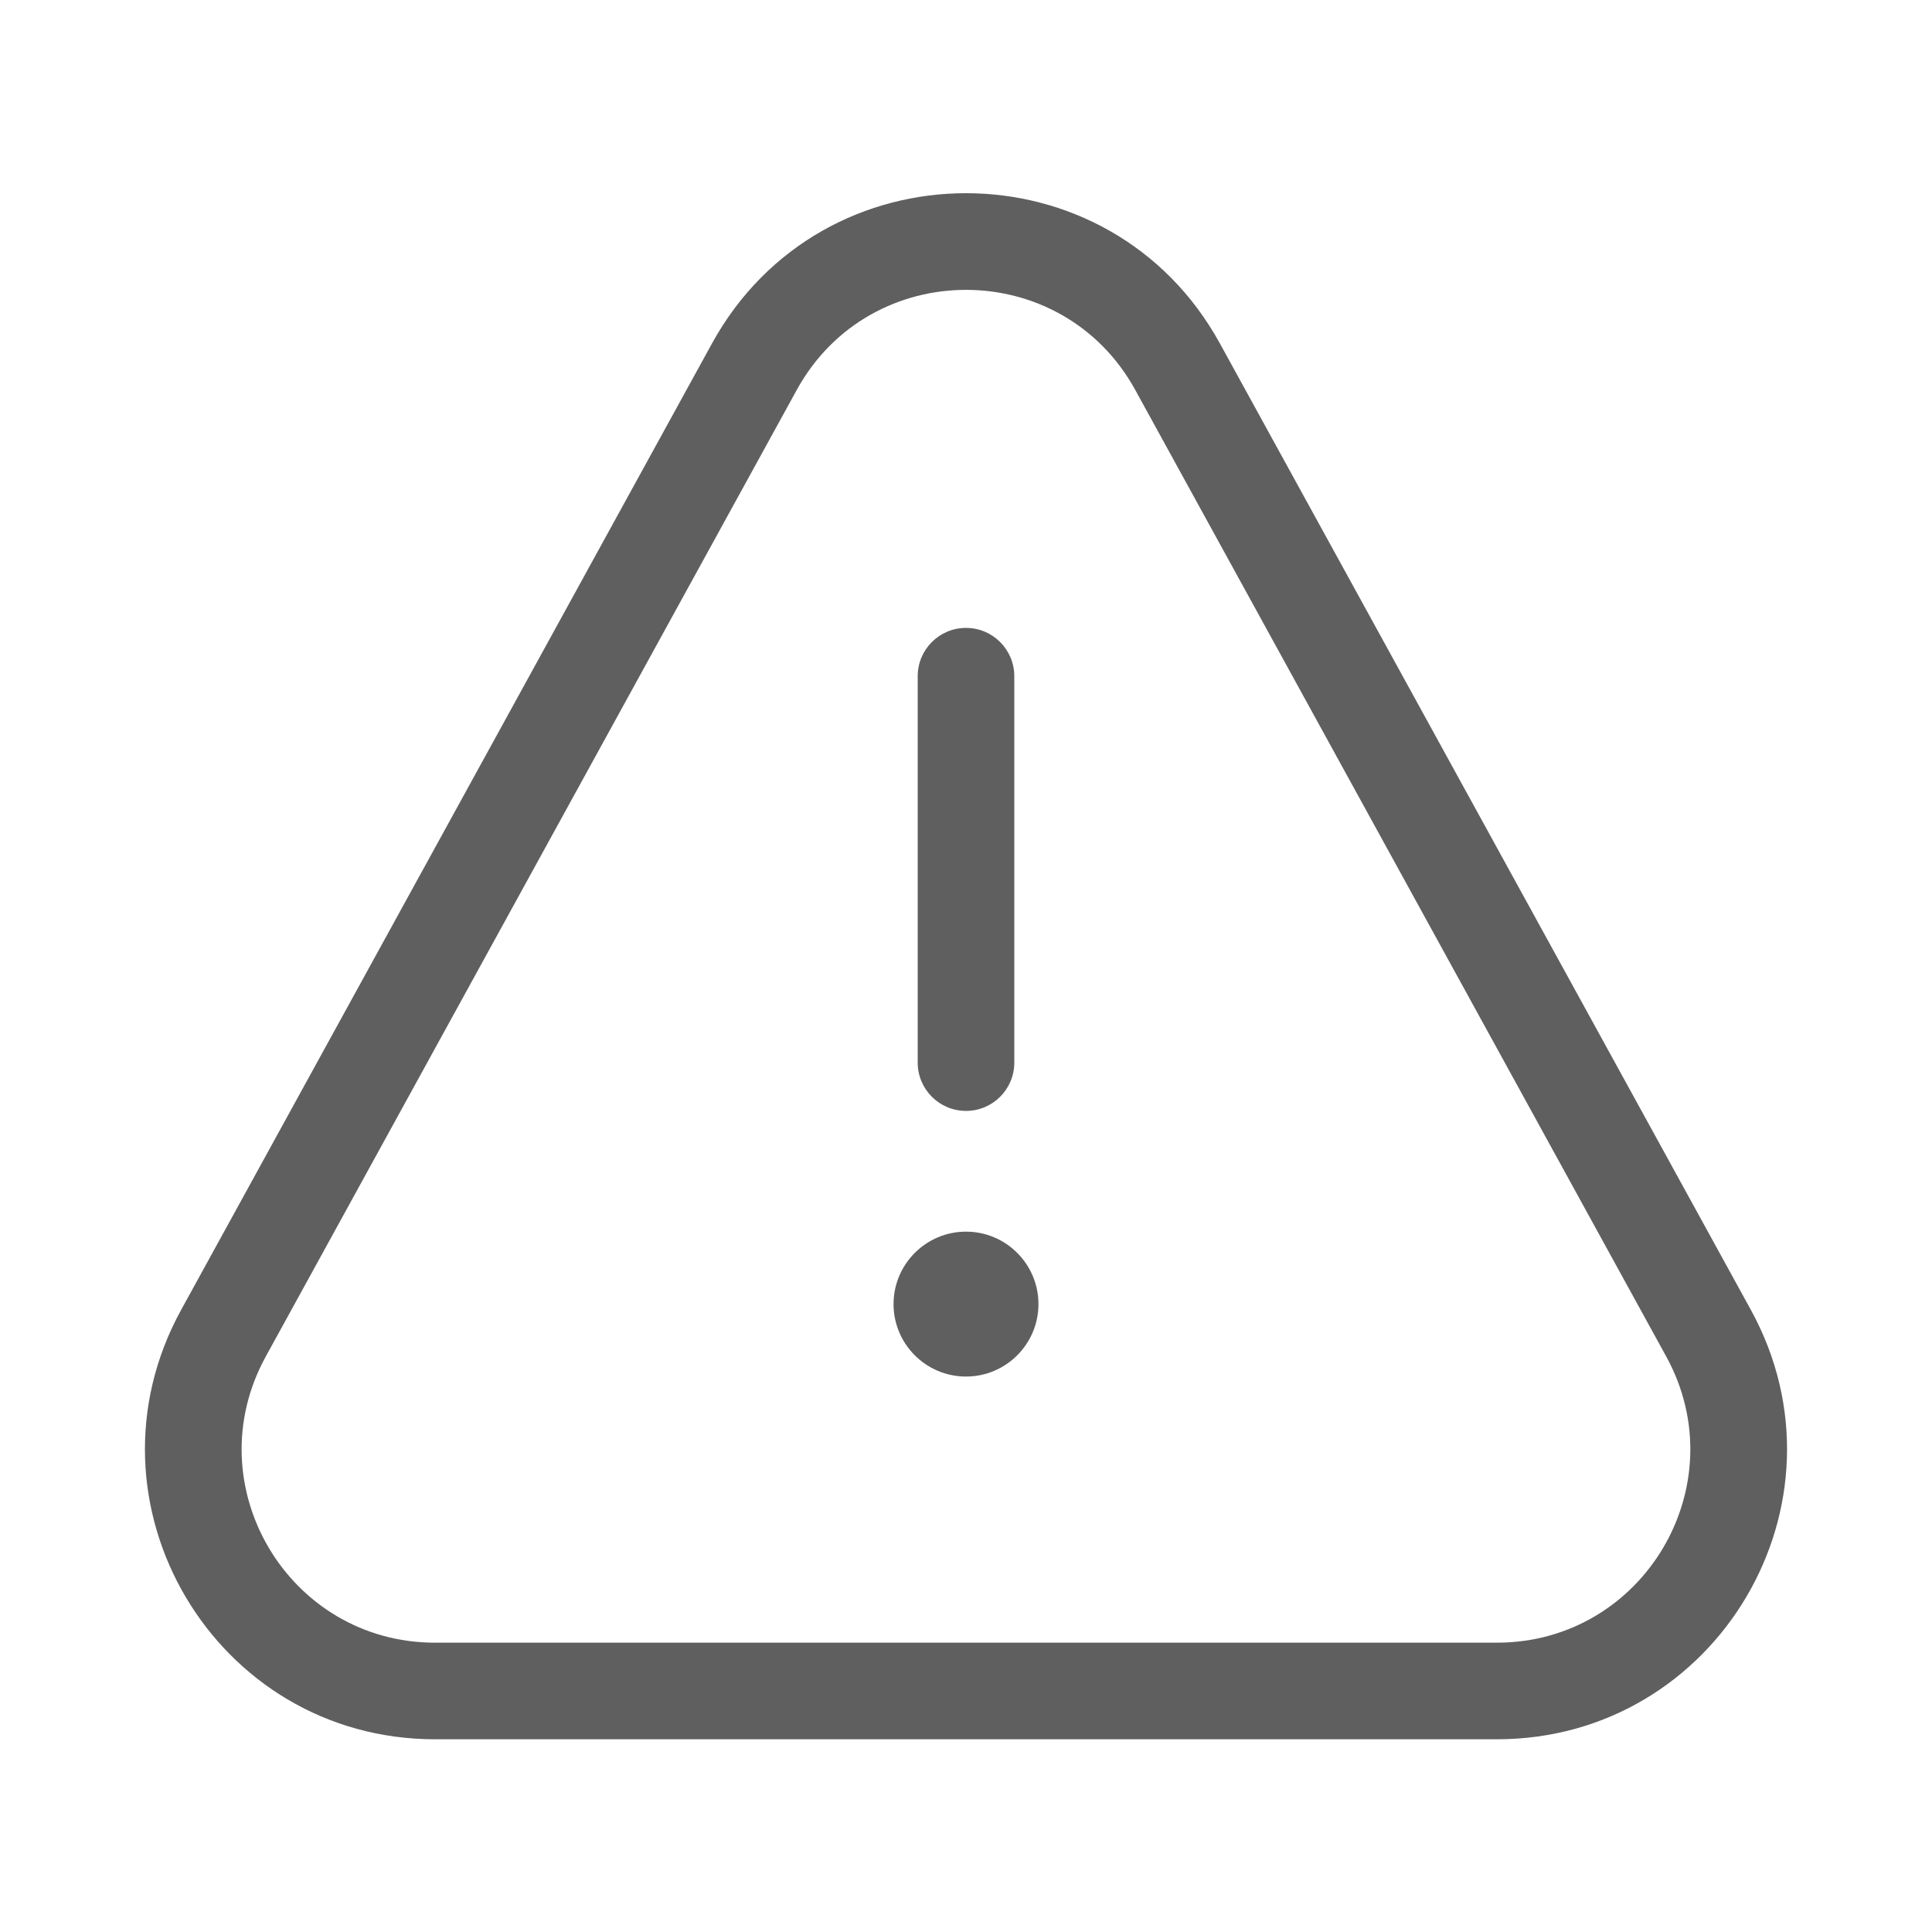
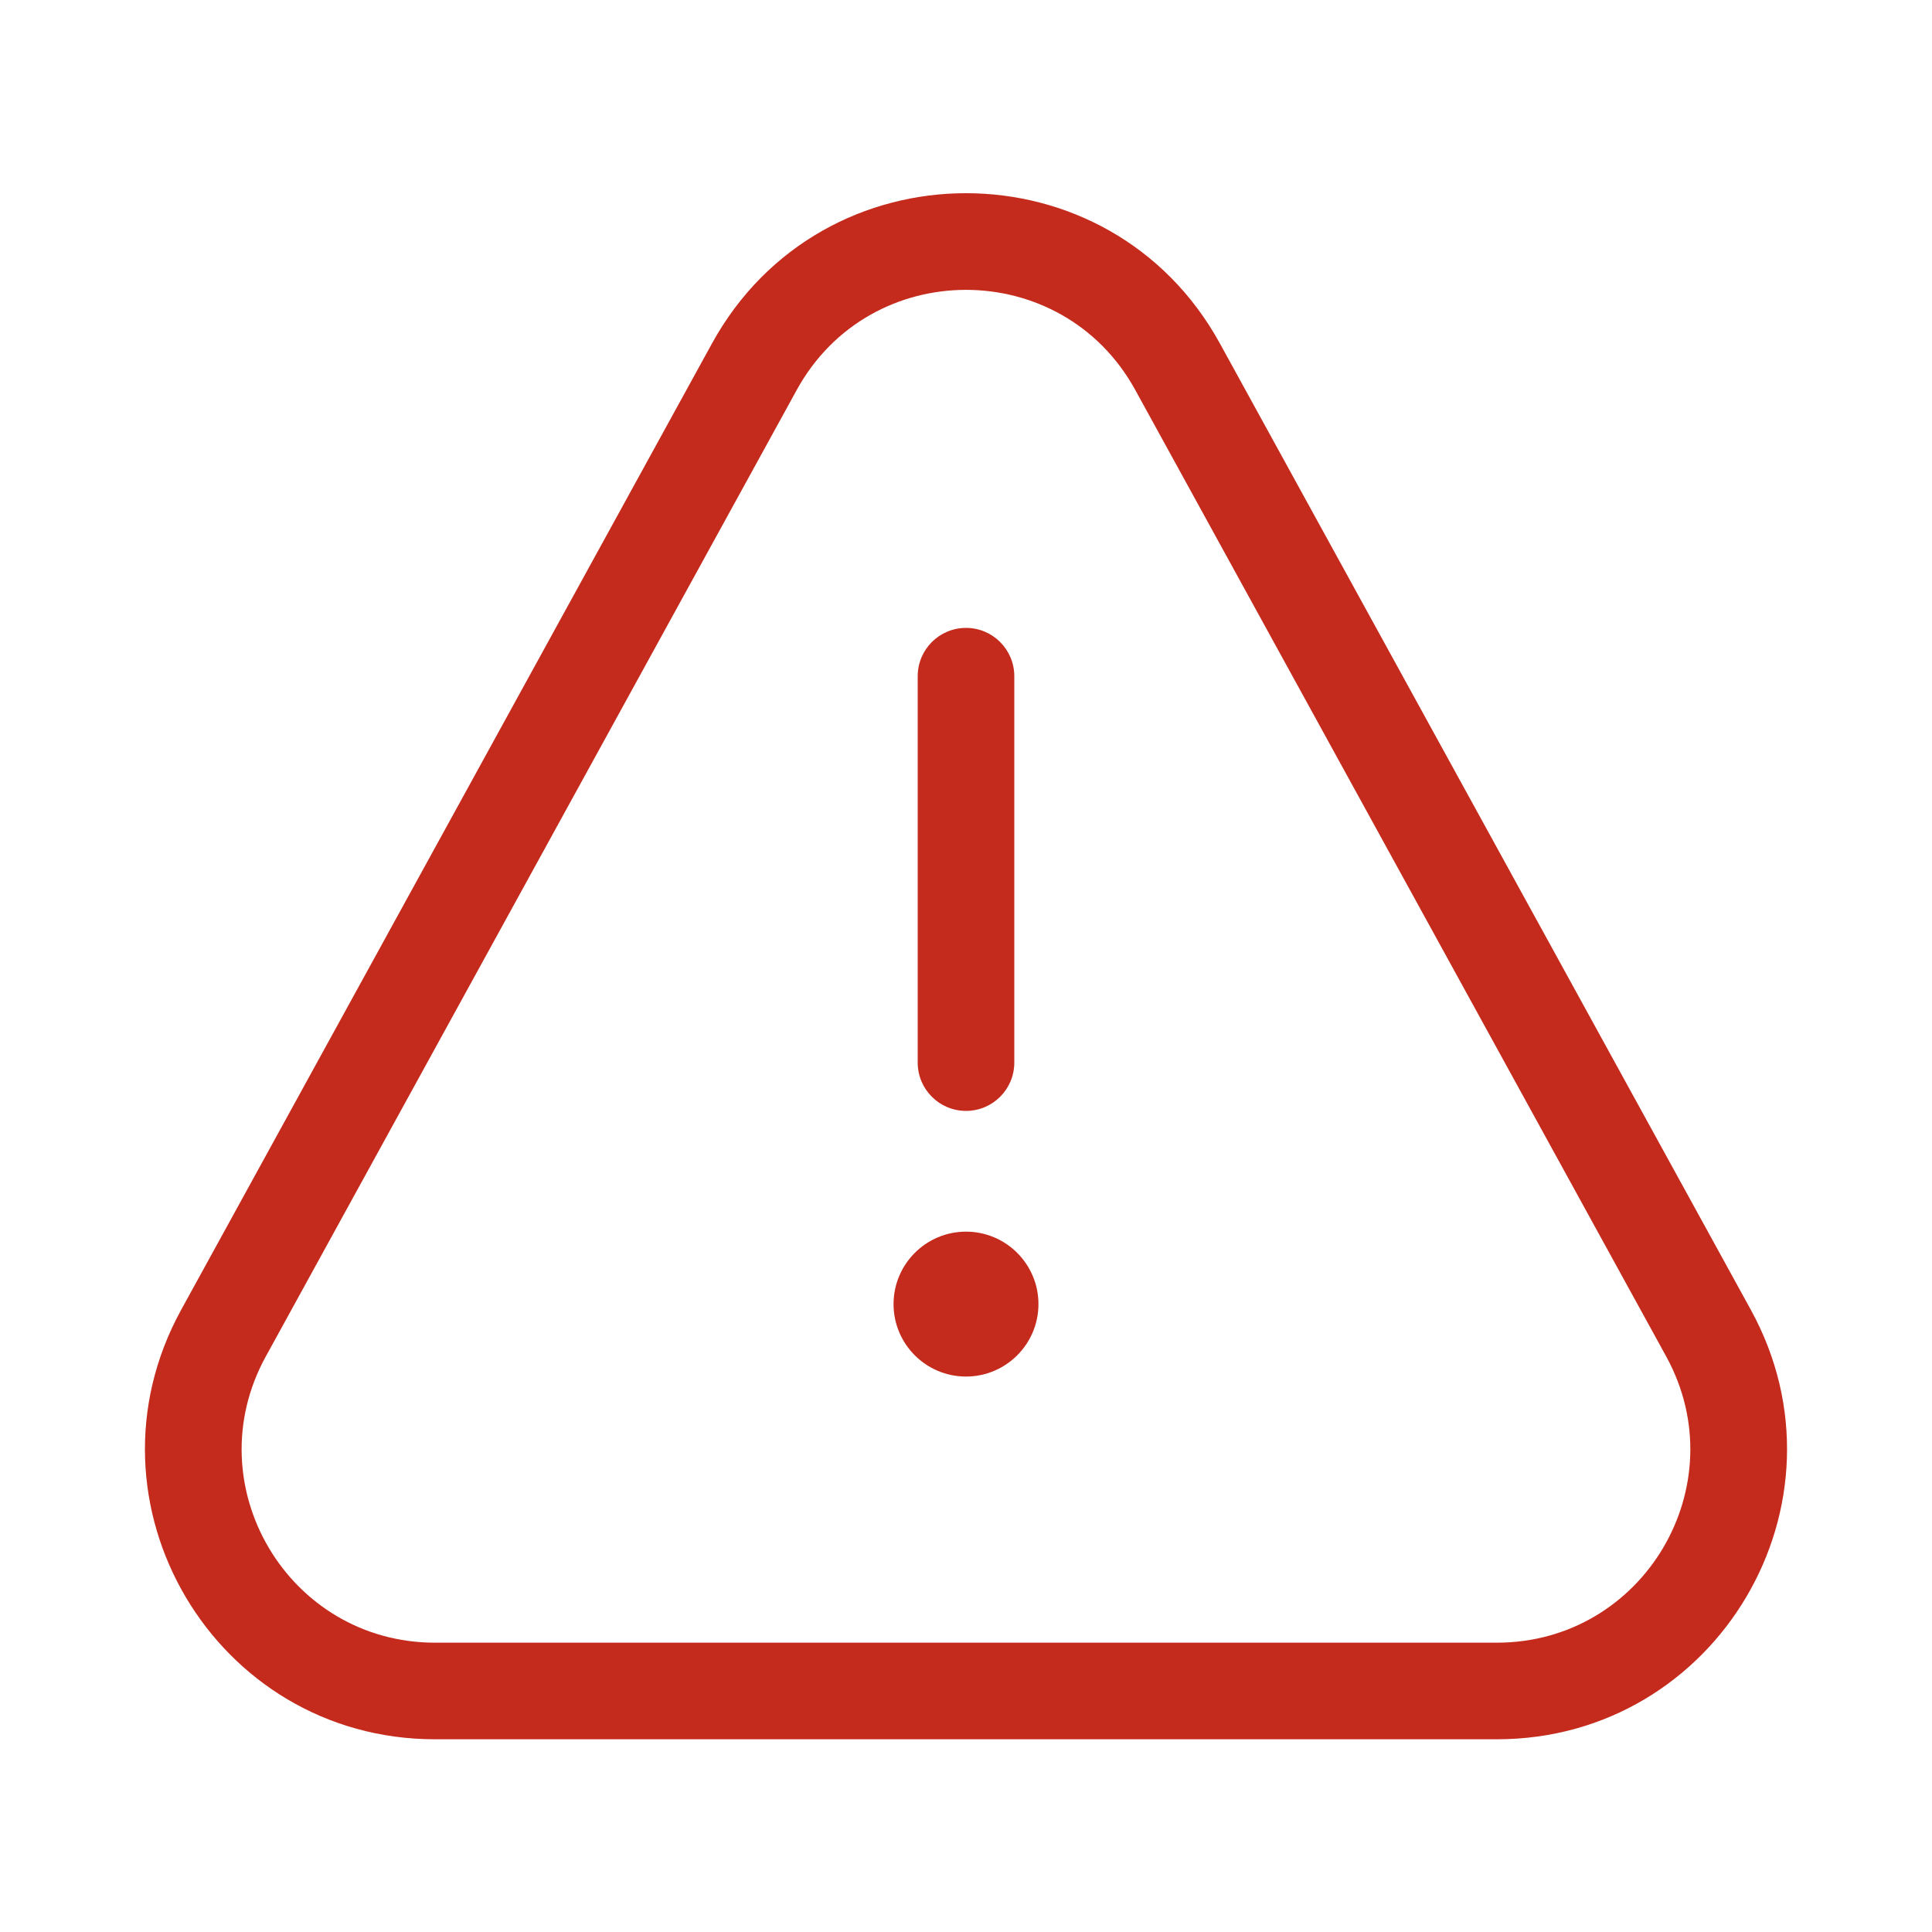
<svg xmlns="http://www.w3.org/2000/svg" preserveAspectRatio="none" overflow="visible" style="display: block;" width="16" height="16" viewBox="0 0 16 16" fill="none">
  <g id="warn">
-     <path id="Vector" d="M5.896 2.845C6.808 1.185 9.192 1.185 10.103 2.845L14.5 10.848C15.378 12.448 14.221 14.404 12.396 14.404H3.603C1.778 14.404 0.622 12.448 1.5 10.848L5.896 2.845ZM9.402 3.23C8.795 2.124 7.205 2.124 6.598 3.23L2.201 11.234C1.615 12.3 2.387 13.604 3.603 13.604H12.396C13.613 13.604 14.384 12.3 13.799 11.234L9.402 3.23ZM8 10.2C8.331 10.2 8.6 10.469 8.6 10.8C8.6 11.131 8.331 11.4 8 11.4C7.669 11.4 7.4 11.131 7.4 10.8C7.4 10.469 7.669 10.2 8 10.2ZM8 5.2C8.221 5.2 8.4 5.379 8.4 5.6V8.8C8.4 9.021 8.221 9.2 8 9.2C7.779 9.2 7.6 9.021 7.6 8.8V5.6C7.6 5.379 7.779 5.2 8 5.2Z" fill="#5F5F5F" />
+     <path id="Vector" d="M5.896 2.845C6.808 1.185 9.192 1.185 10.103 2.845L14.5 10.848C15.378 12.448 14.221 14.404 12.396 14.404H3.603C1.778 14.404 0.622 12.448 1.5 10.848L5.896 2.845ZM9.402 3.23C8.795 2.124 7.205 2.124 6.598 3.23L2.201 11.234C1.615 12.3 2.387 13.604 3.603 13.604H12.396C13.613 13.604 14.384 12.3 13.799 11.234L9.402 3.23ZM8 10.2C8.331 10.2 8.6 10.469 8.6 10.8C8.6 11.131 8.331 11.4 8 11.4C7.669 11.4 7.4 11.131 7.4 10.8C7.4 10.469 7.669 10.2 8 10.2ZM8 5.2C8.221 5.2 8.4 5.379 8.4 5.6V8.8C8.4 9.021 8.221 9.2 8 9.2C7.779 9.2 7.6 9.021 7.6 8.8V5.6C7.6 5.379 7.779 5.2 8 5.2Z" fill="#C42B1C" />
  </g>
</svg>
